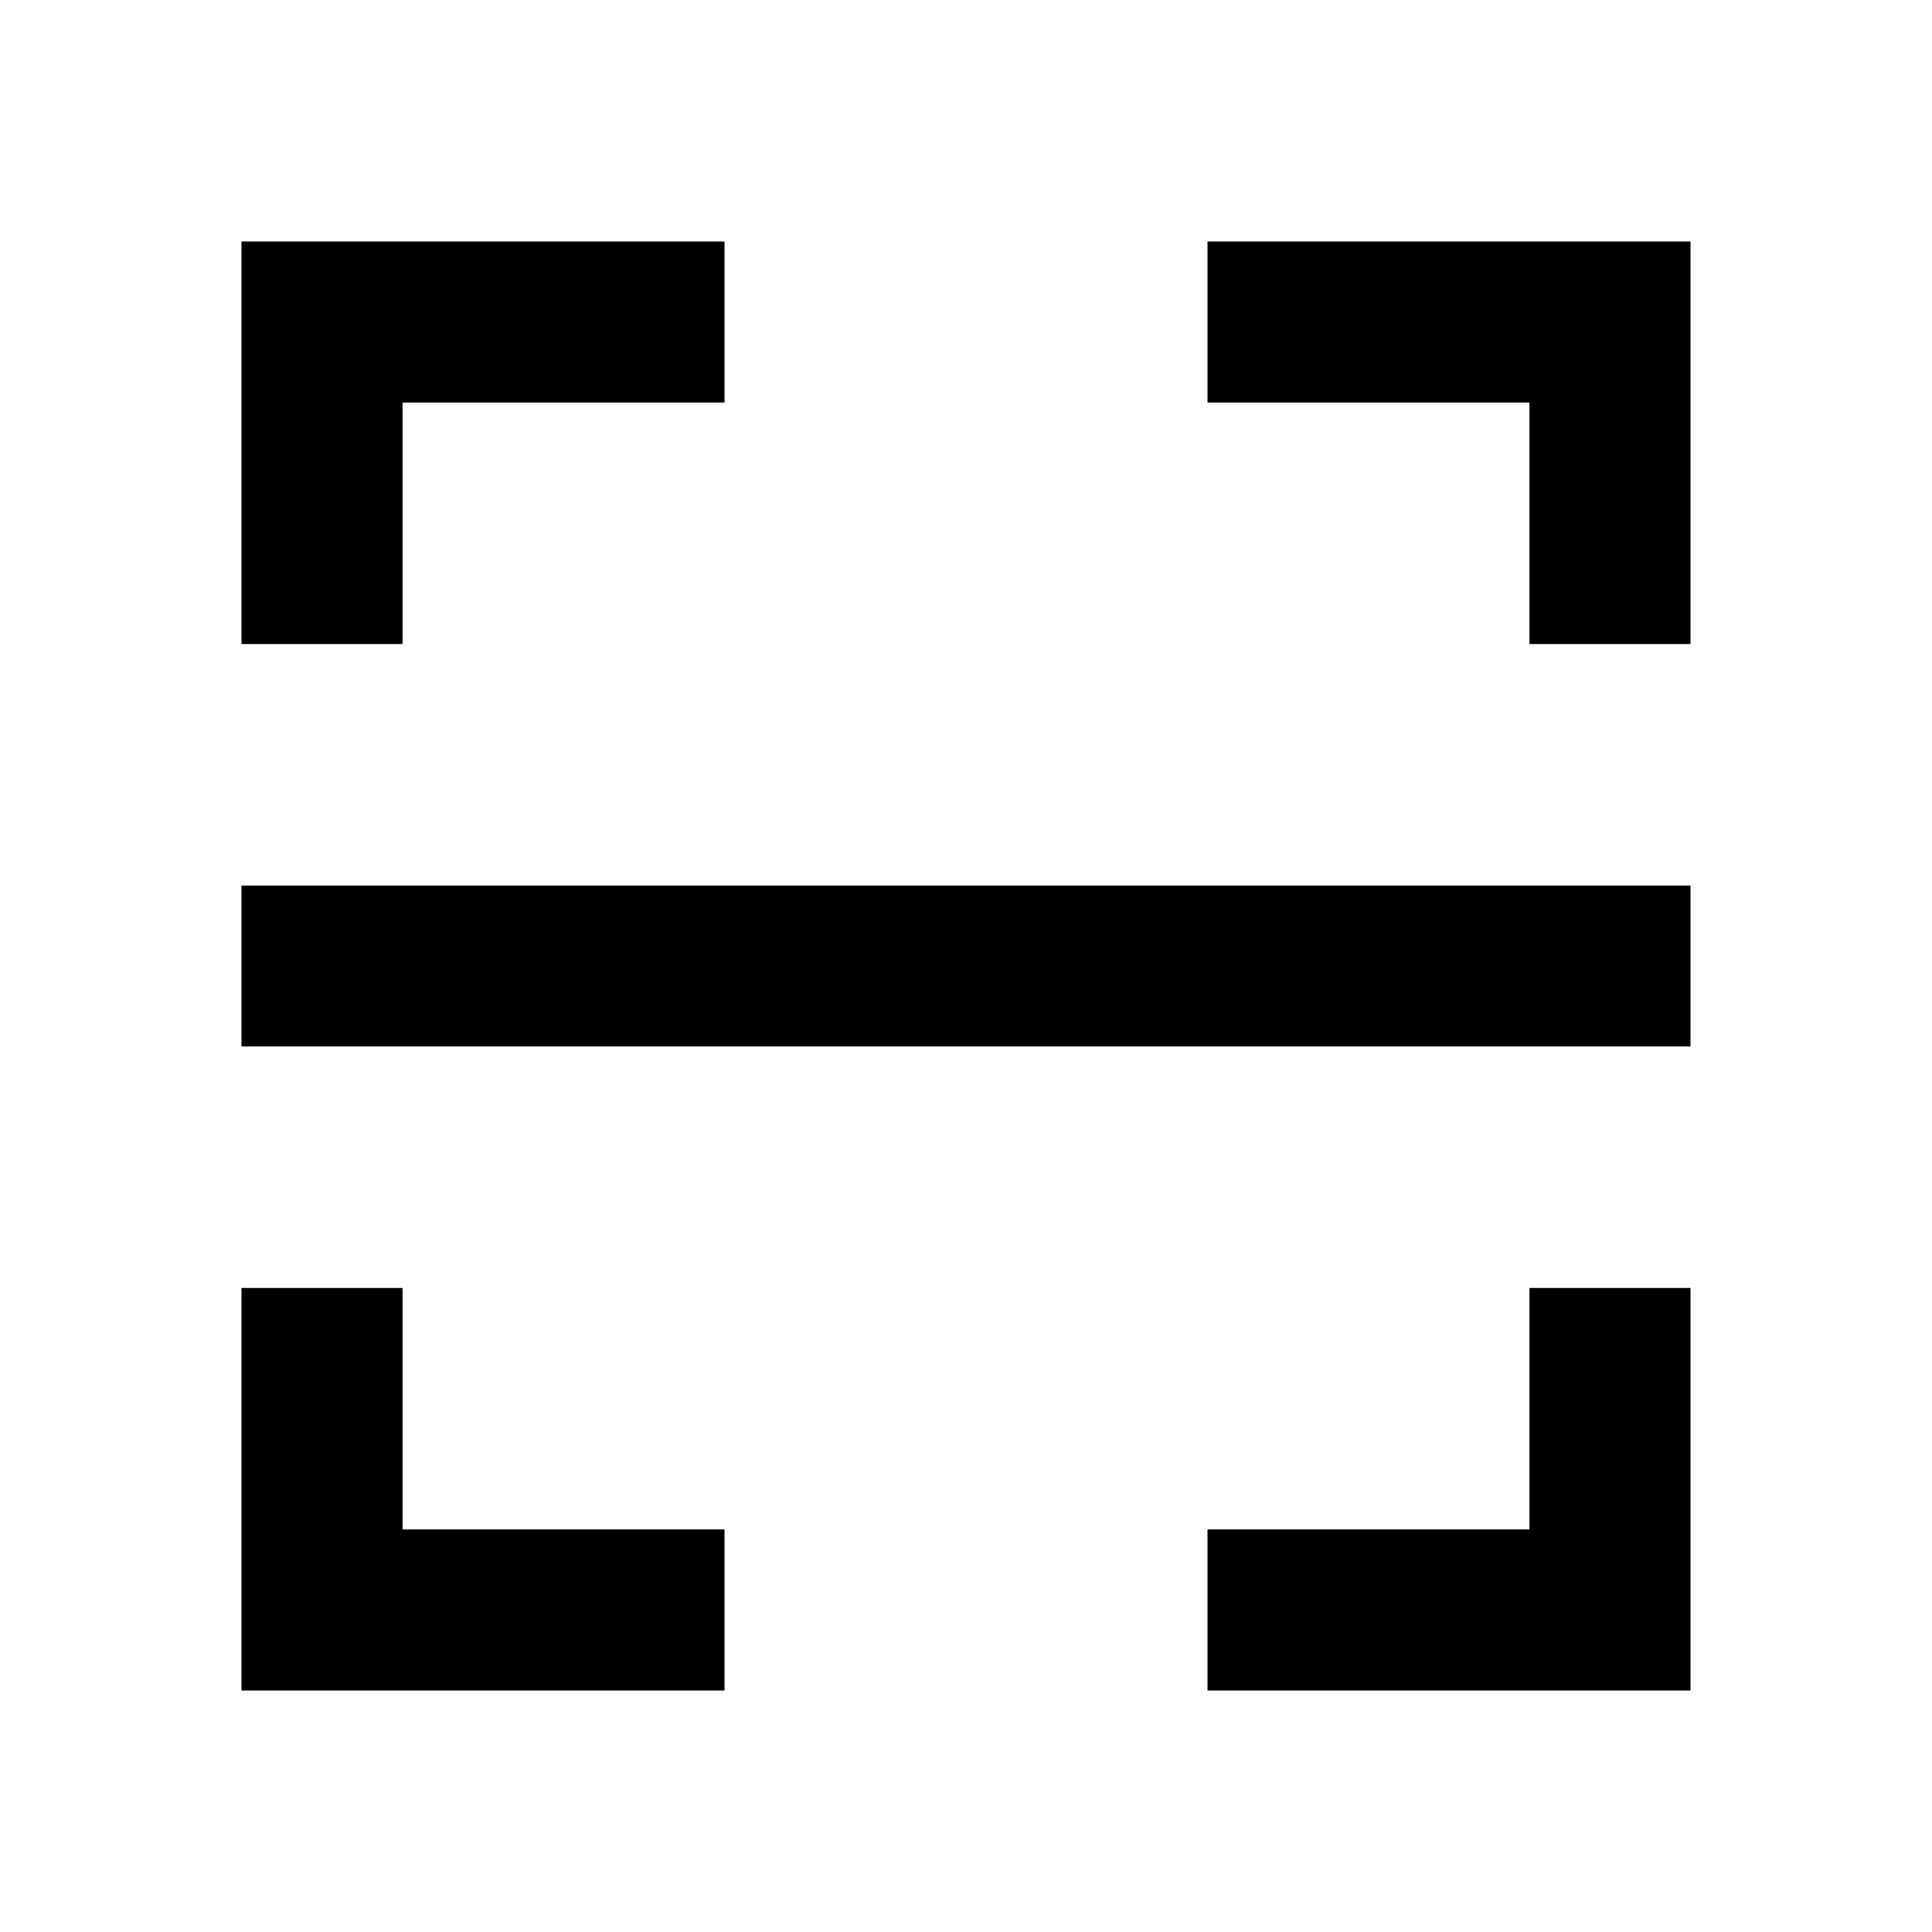
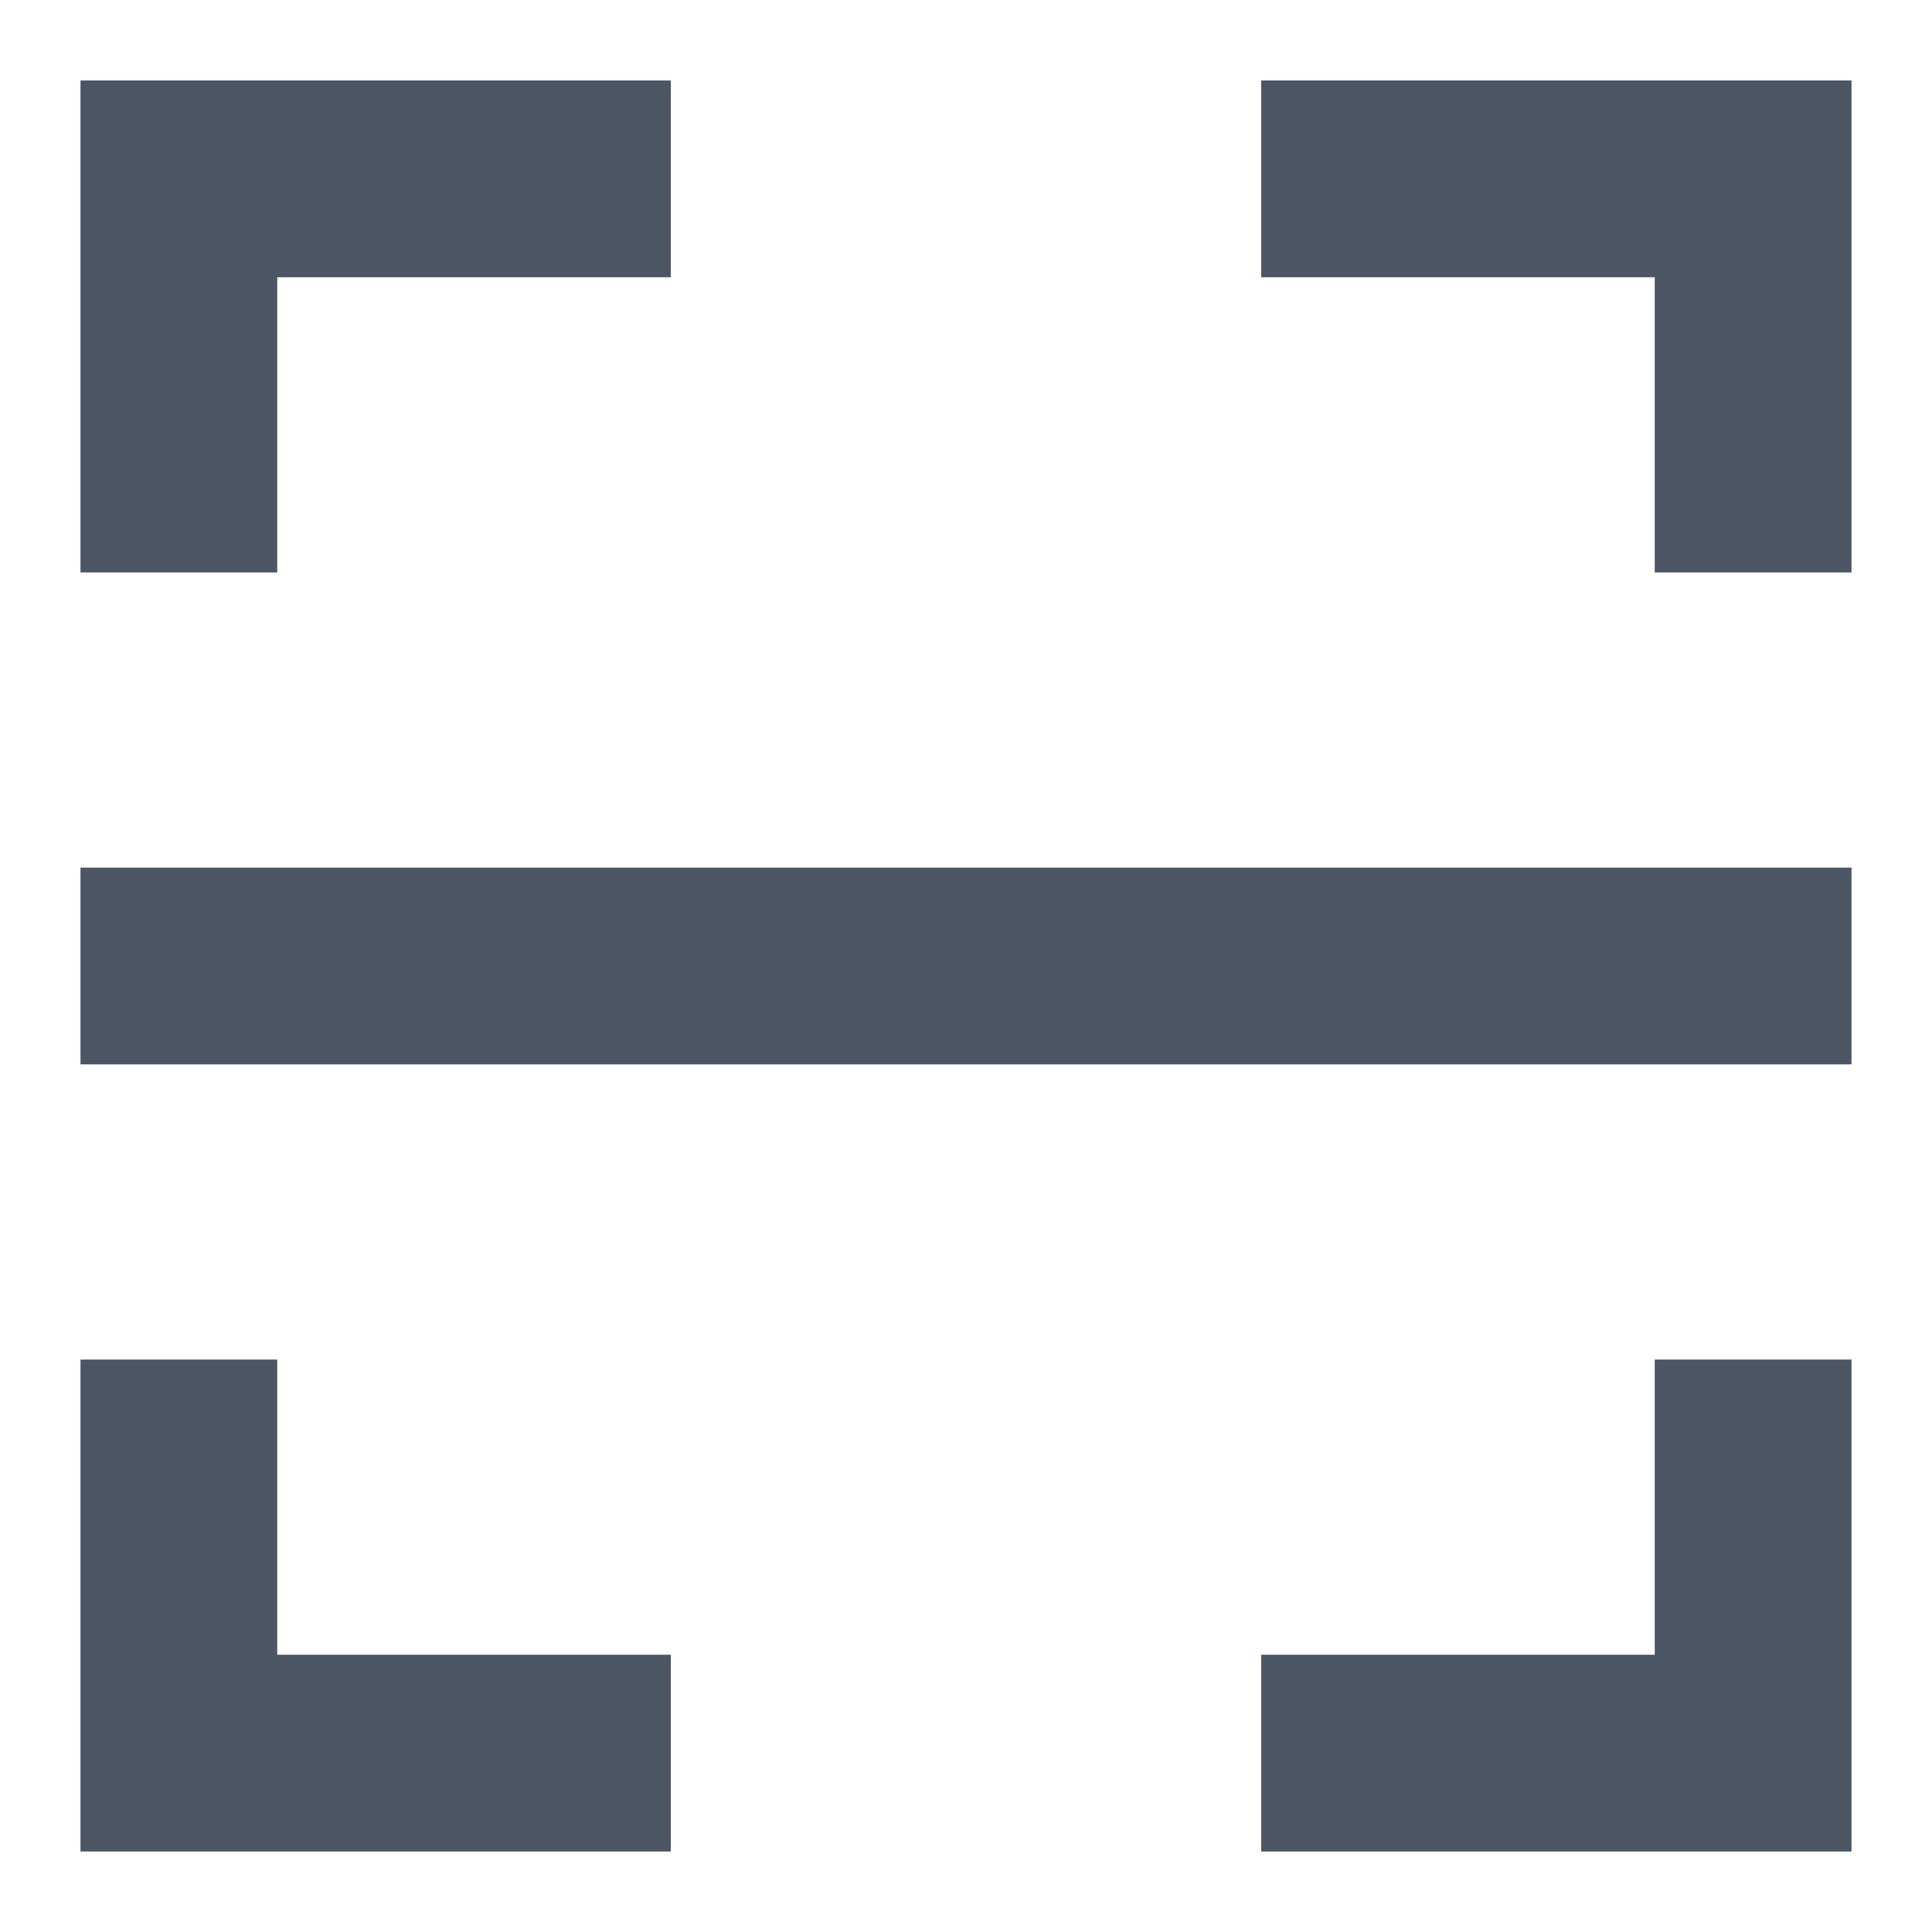
- <svg xmlns="http://www.w3.org/2000/svg" viewBox="0 0 24 24" width="32" height="32">
-   <path fill="none" d="M0 0h24v24H0z" />
-   <path d="M15 3h6v5h-2V5h-4V3zM9 3v2H5v3H3V3h6zm6 18v-2h4v-3h2v5h-6zm-6 0H3v-5h2v3h4v2zM3 11h18v2H3v-2z" />
+ <svg xmlns="http://www.w3.org/2000/svg" width="24" height="24" viewBox="0 0 24 24" fill="none">
+   <path d="M15.667 1H23V7.111H20.556V3.444H15.667V1ZM8.333 1V3.444H3.444V7.111H1V1H8.333ZM15.667 23V20.556H20.556V16.889H23V23H15.667ZM8.333 23H1V16.889H3.444V20.556H8.333V23ZM1 10.778H23V13.222H1V10.778Z" fill="#4C5664" />
</svg>
